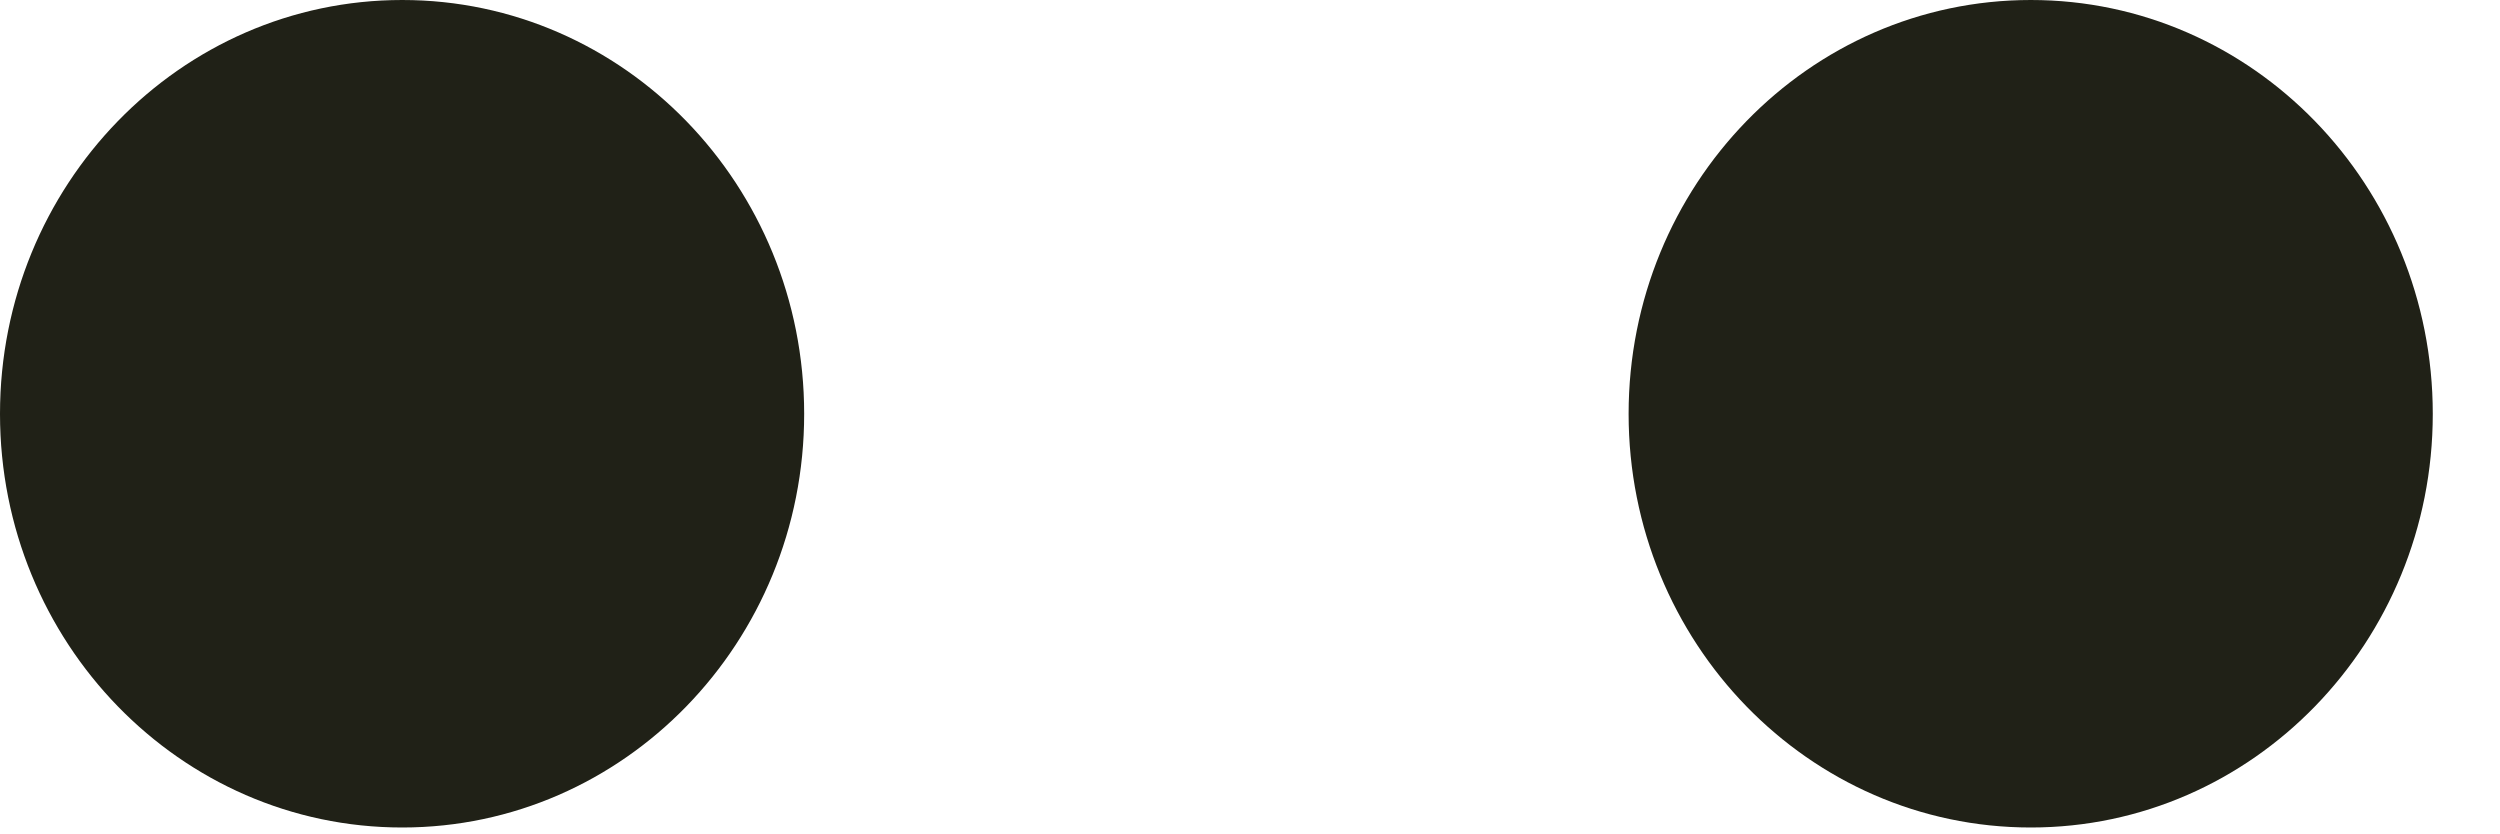
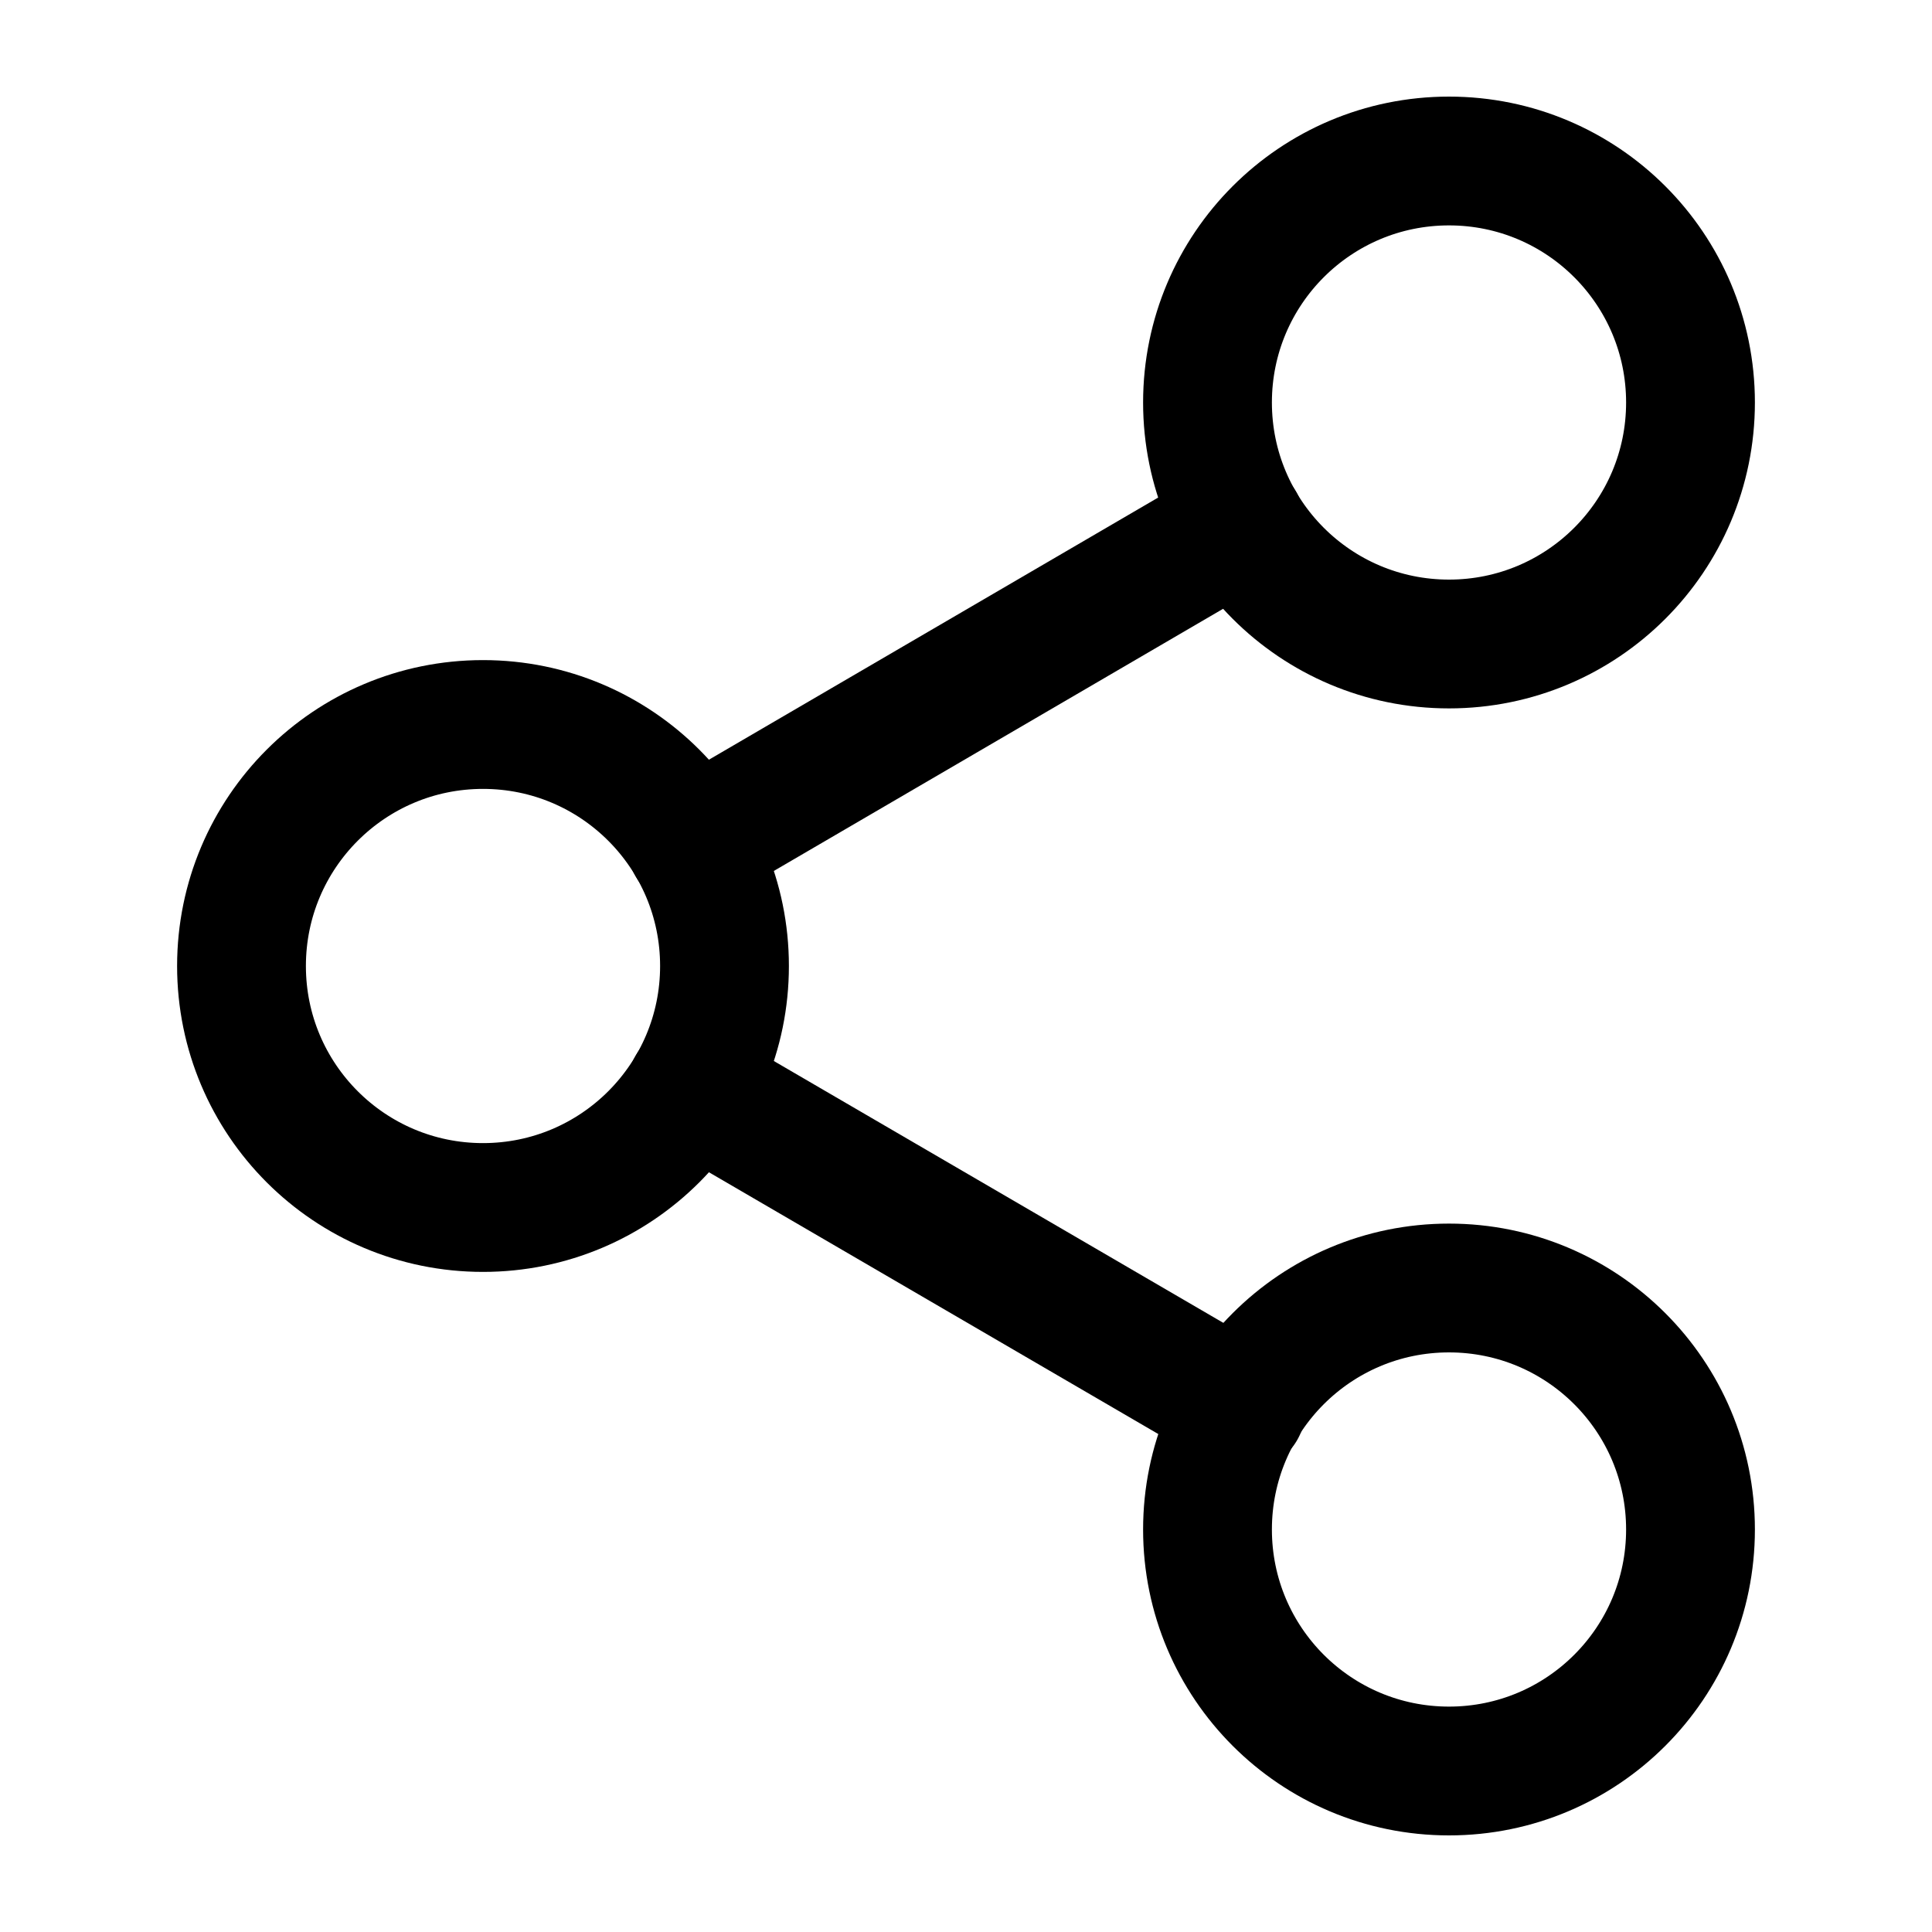
- <svg xmlns="http://www.w3.org/2000/svg" width="9" height="3" viewBox="0 0 9 3" fill="none">
-   <g id="Group 20297">
-     <g id="Group 20232">
-       <path id="Vector" d="M1.448 2.979C2.247 2.979 2.895 2.312 2.895 1.49C2.895 0.667 2.247 0 1.448 0C0.648 0 0 0.667 0 1.49C0 2.312 0.648 2.979 1.448 2.979Z" fill="#202117" />
-     </g>
-     <g id="Group 20262">
-       <path id="Vector_2" d="M7.311 2.979C8.11 2.979 8.758 2.312 8.758 1.49C8.758 0.667 8.11 0 7.311 0C6.511 0 5.863 0.667 5.863 1.49C5.863 2.312 6.511 2.979 7.311 2.979Z" fill="#202117" />
-     </g>
-   </g>
+ <svg xmlns="http://www.w3.org/2000/svg" width="15" height="15" viewBox="0 0 15 15" fill="none">
+   <path d="M11.25 13.75C12.286 13.75 13.125 12.911 13.125 11.875C13.125 10.839 12.286 10 11.25 10C10.214 10 9.375 10.839 9.375 11.875C9.375 12.911 10.214 13.75 11.25 13.75Z" stroke="black" stroke-linecap="round" stroke-linejoin="round" />
+   <path d="M3.75 9.375C4.786 9.375 5.625 8.536 5.625 7.5C5.625 6.464 4.786 5.625 3.75 5.625C2.714 5.625 1.875 6.464 1.875 7.5C1.875 8.536 2.714 9.375 3.75 9.375Z" stroke="black" stroke-linecap="round" stroke-linejoin="round" />
+   <path d="M5.369 8.444L9.638 10.931" stroke="black" stroke-linecap="round" stroke-linejoin="round" />
+   <path d="M11.25 5C12.286 5 13.125 4.161 13.125 3.125C13.125 2.089 12.286 1.25 11.25 1.25C10.214 1.25 9.375 2.089 9.375 3.125C9.375 4.161 10.214 5 11.25 5Z" stroke="black" stroke-linecap="round" stroke-linejoin="round" />
+   <path d="M9.631 4.069L5.369 6.556" stroke="black" stroke-linecap="round" stroke-linejoin="round" />
</svg>
